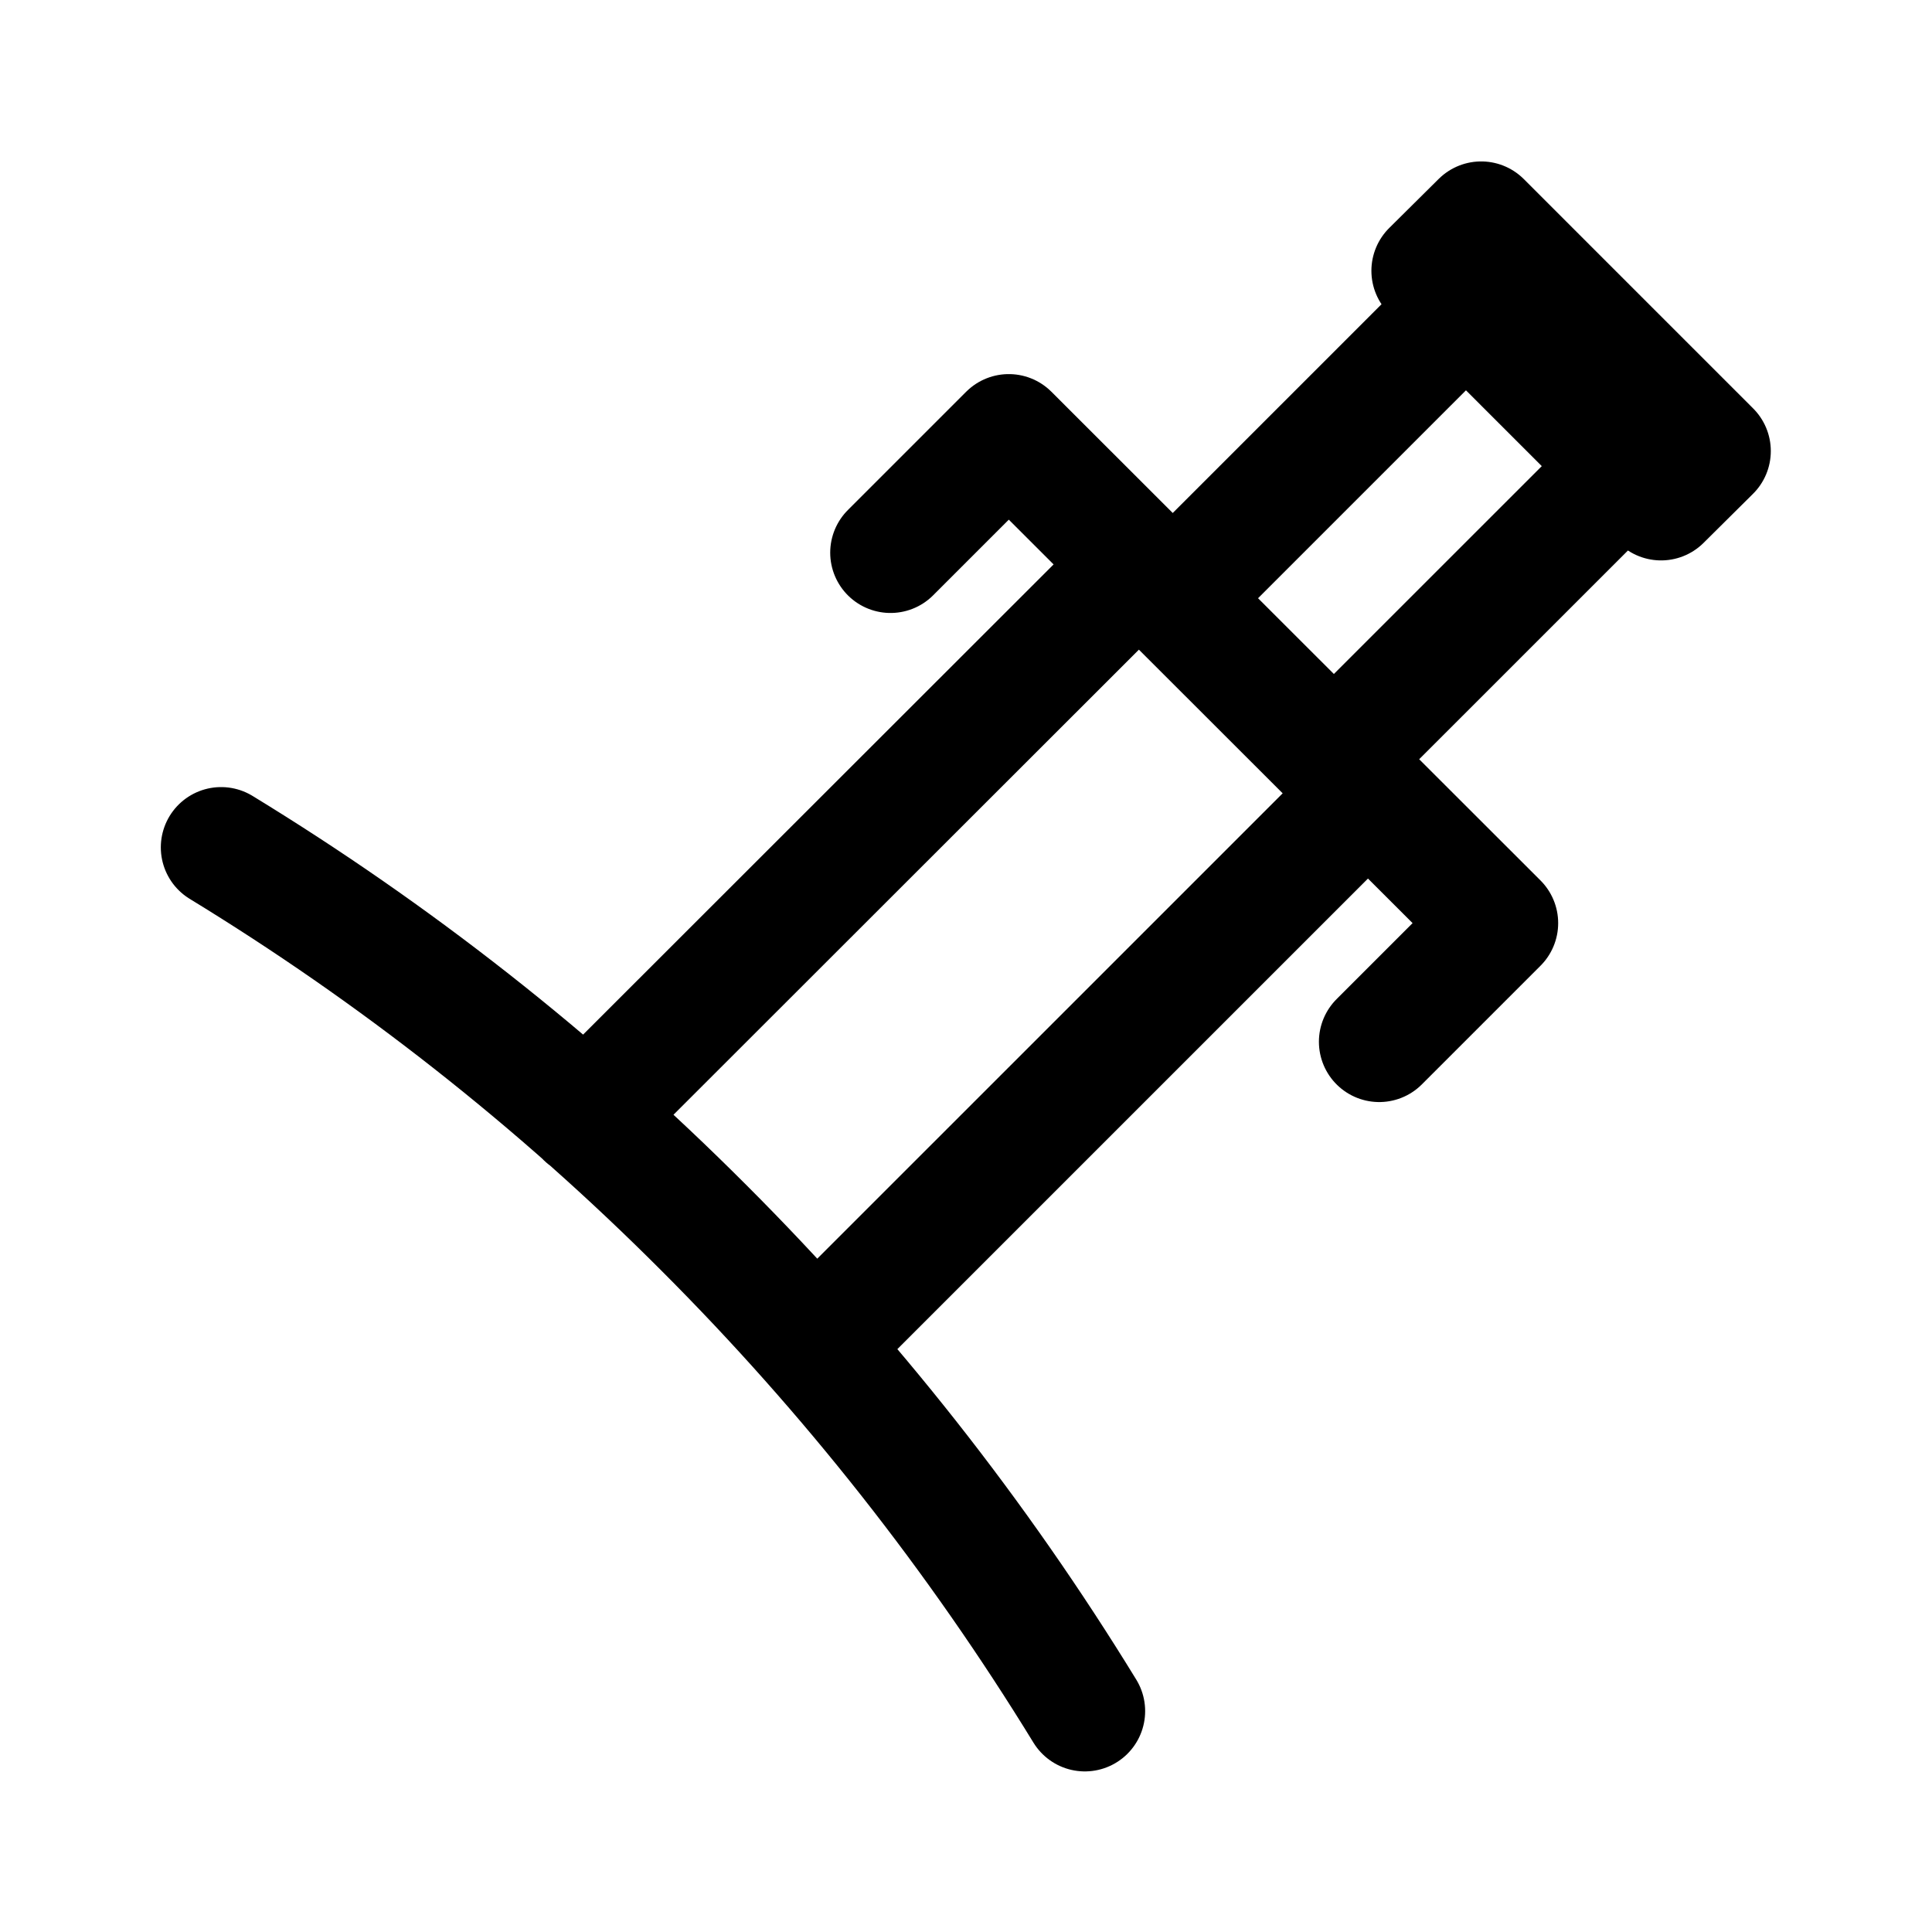
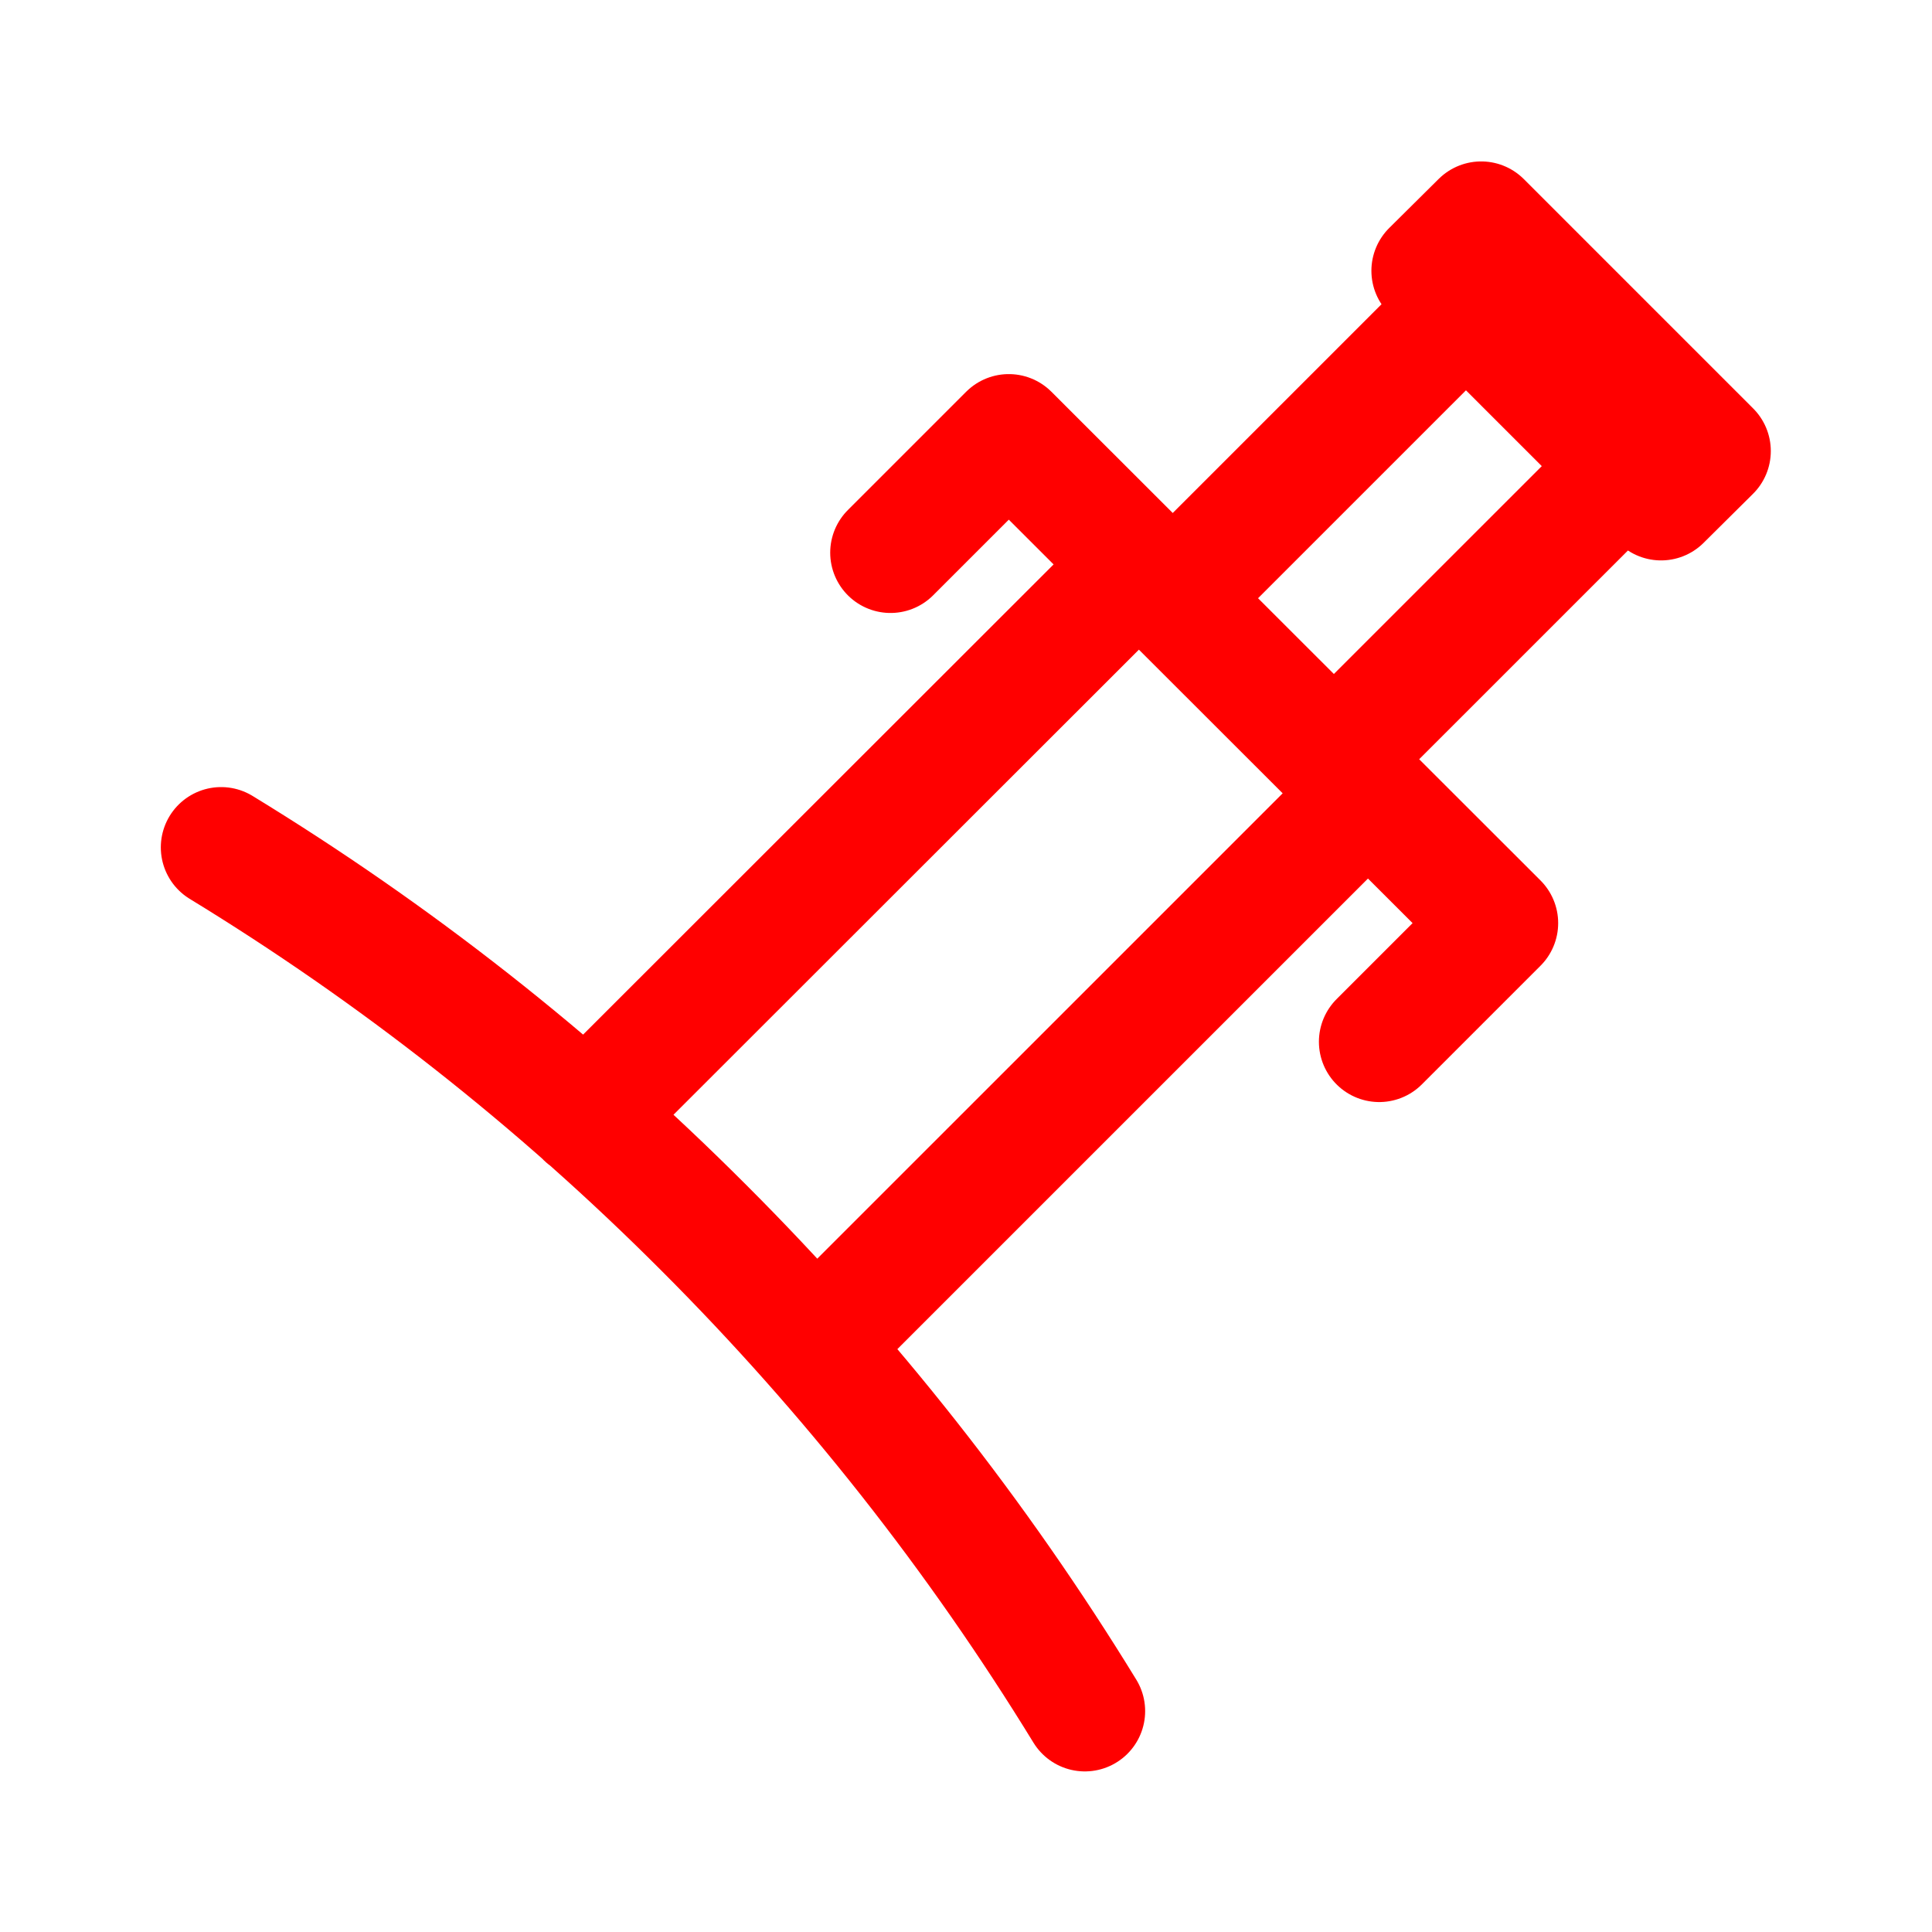
- <svg xmlns="http://www.w3.org/2000/svg" width="800px" height="800px" viewBox="0 0 50.8 50.8">
-   <path d="m35.966 20.862-14.531 14.53m-6.03-6.02 14.54-14.53m-6.53-.31 3.11-3.11 12.86 12.85-3.12 3.12m2.28-19.37-7.71 7.71m4.24 4.23 7.711-7.71M5.814 22.281c4.52 2.76 8.79 6.09 12.7 10.01a68.71 68.71 0 0 1 10.011 12.701m9.12-37.872 6.031 6.03 1.3-1.29-6.03-6.03z" style="fill:none;stroke:#000000;stroke-width:3.171px;stroke-linecap:round;stroke-linejoin:round;stroke-miterlimit:4;stroke-dasharray:none;stroke-opacity:1" />
+ <svg xmlns="http://www.w3.org/2000/svg" width="800px" height="800px" viewBox="0 0 50.8 50.8" fill="#ff0000" stroke="#ff0000">
+   <g id="SVGRepo_bgCarrier" stroke-width="0" />
+   <g id="SVGRepo_tracerCarrier" stroke-linecap="round" stroke-linejoin="round" />
+   <g id="SVGRepo_iconCarrier">
+     <path d="m35.966 20.862-14.531 14.53m-6.03-6.02 14.54-14.53m-6.53-.31 3.11-3.11 12.86 12.85-3.12 3.12m2.28-19.37-7.71 7.71m4.24 4.23 7.711-7.71M5.814 22.281c4.52 2.76 8.79 6.09 12.7 10.01a68.71 68.71 0 0 1 10.011 12.701m9.12-37.872 6.031 6.03 1.3-1.29-6.03-6.03z" style="fill:none;stroke:#ff0000;stroke-width:3.171px;stroke-linecap:round;stroke-linejoin:round;stroke-miterlimit:4;stroke-dasharray:none;stroke-opacity:1" />
+   </g>
</svg>
